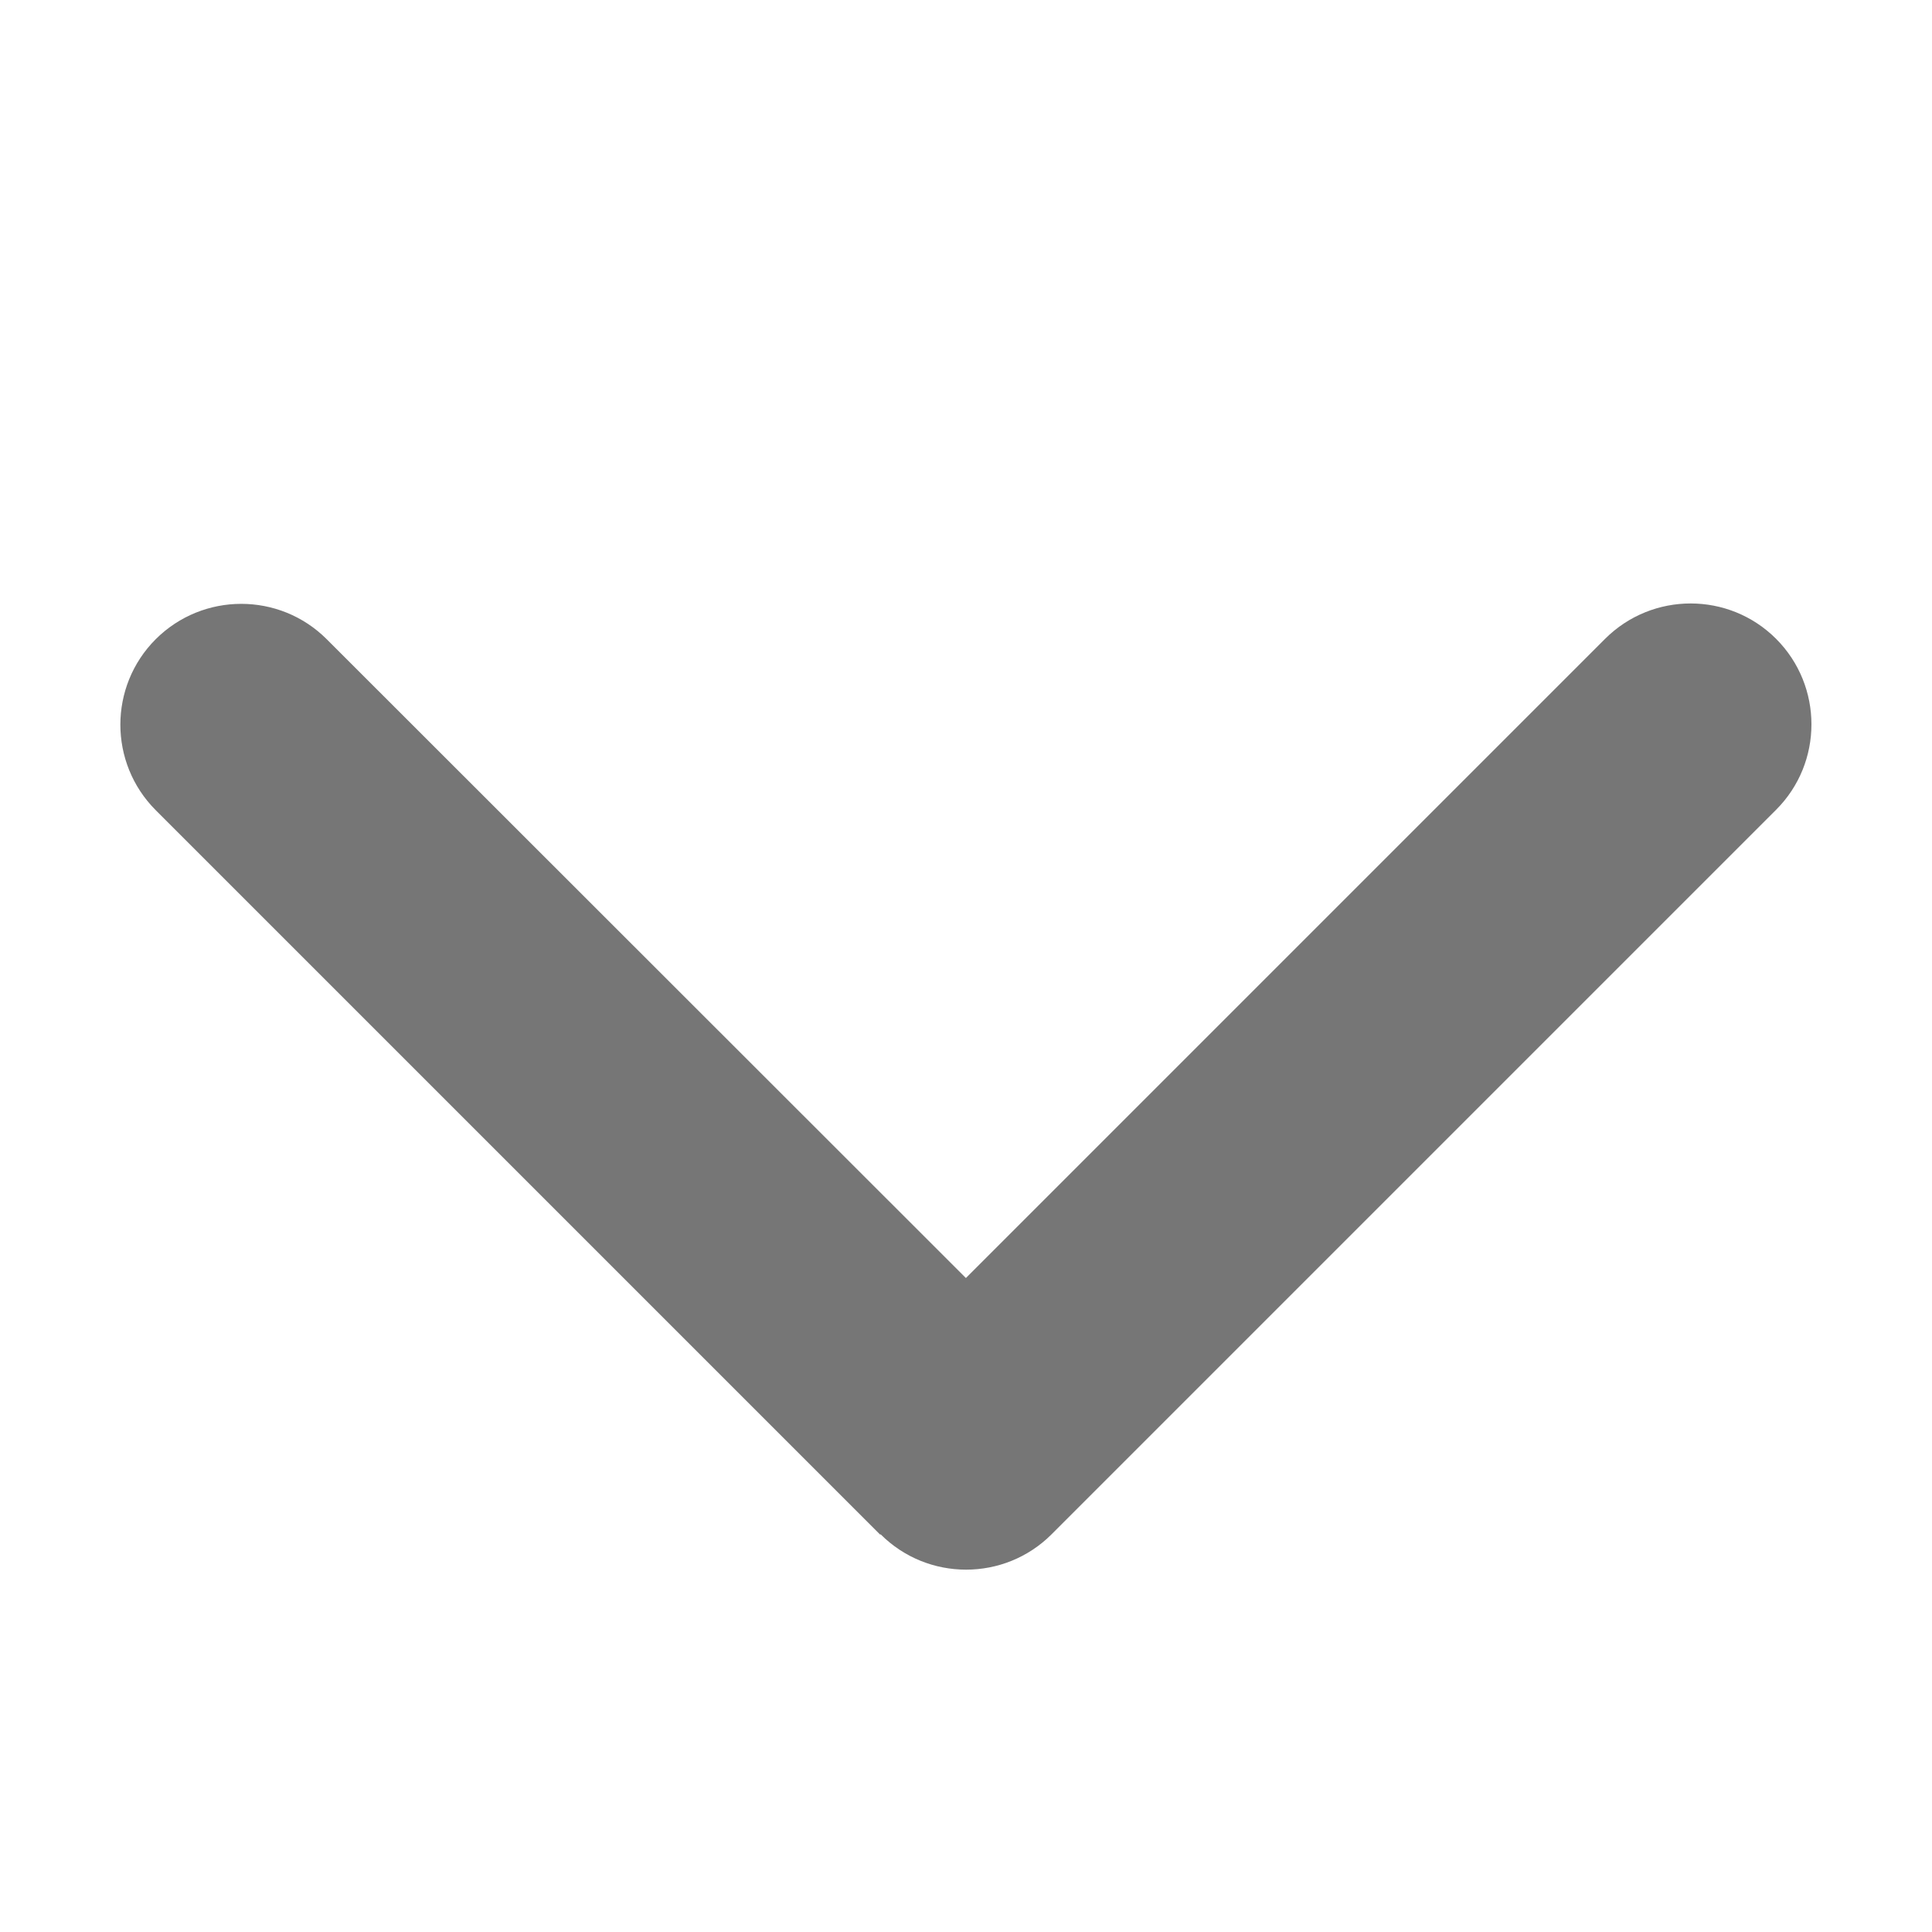
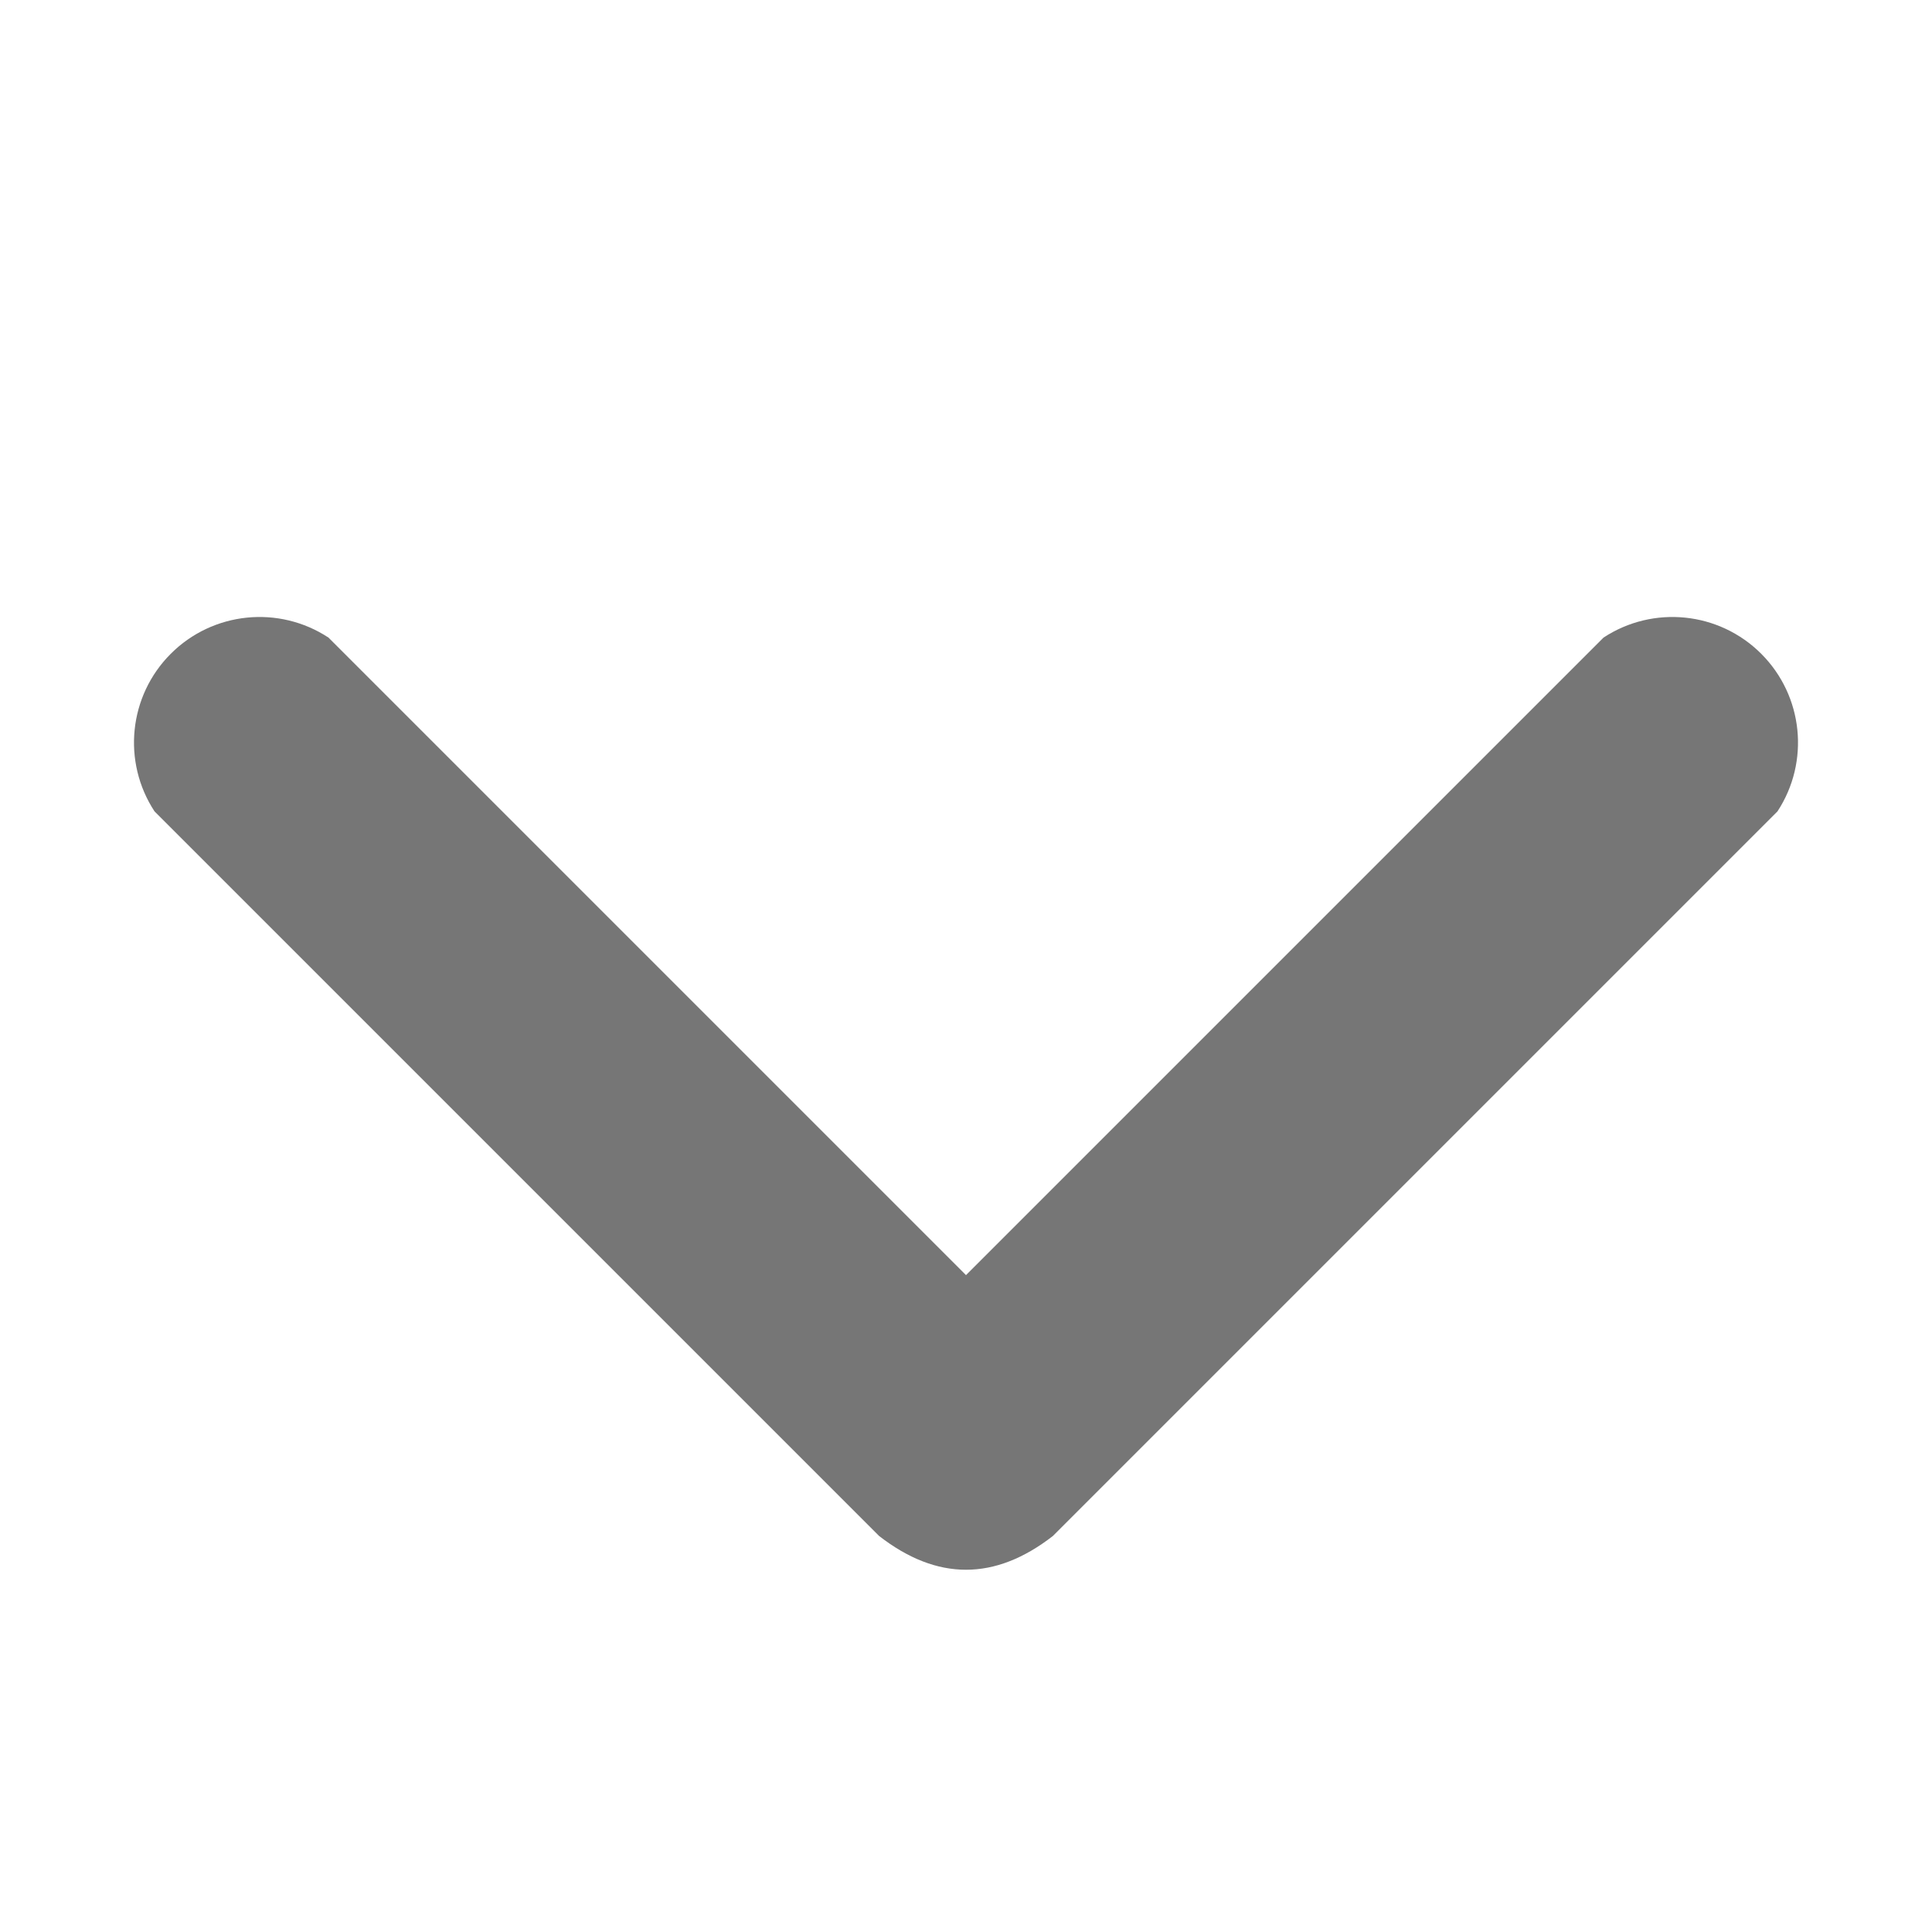
- <svg xmlns="http://www.w3.org/2000/svg" width="20" height="20" viewBox="0 0 20 20" fill="none">
-   <path d="M9.116 15.883C9.604 16.371 10.398 16.371 10.886 15.883L18.386 8.383C18.874 7.895 18.874 7.102 18.386 6.613C17.898 6.125 17.105 6.125 16.616 6.613L9.999 13.23L3.382 6.617C2.894 6.129 2.101 6.129 1.612 6.617C1.124 7.105 1.124 7.898 1.612 8.387L9.112 15.887L9.116 15.883Z" fill="#767676" />
+ <svg xmlns="http://www.w3.org/2000/svg" width="20" height="20" fill="none" viewBox="0 0 20 20">
+   <path fill="#767676" d="M9.1 15.9q.9.7 1.8 0l7.5-7.5a1.3 1.3 0 0 0-1.8-1.8L10 13.2 3.4 6.6a1.3 1.3 0 0 0-1.8 1.8z" />
</svg>
